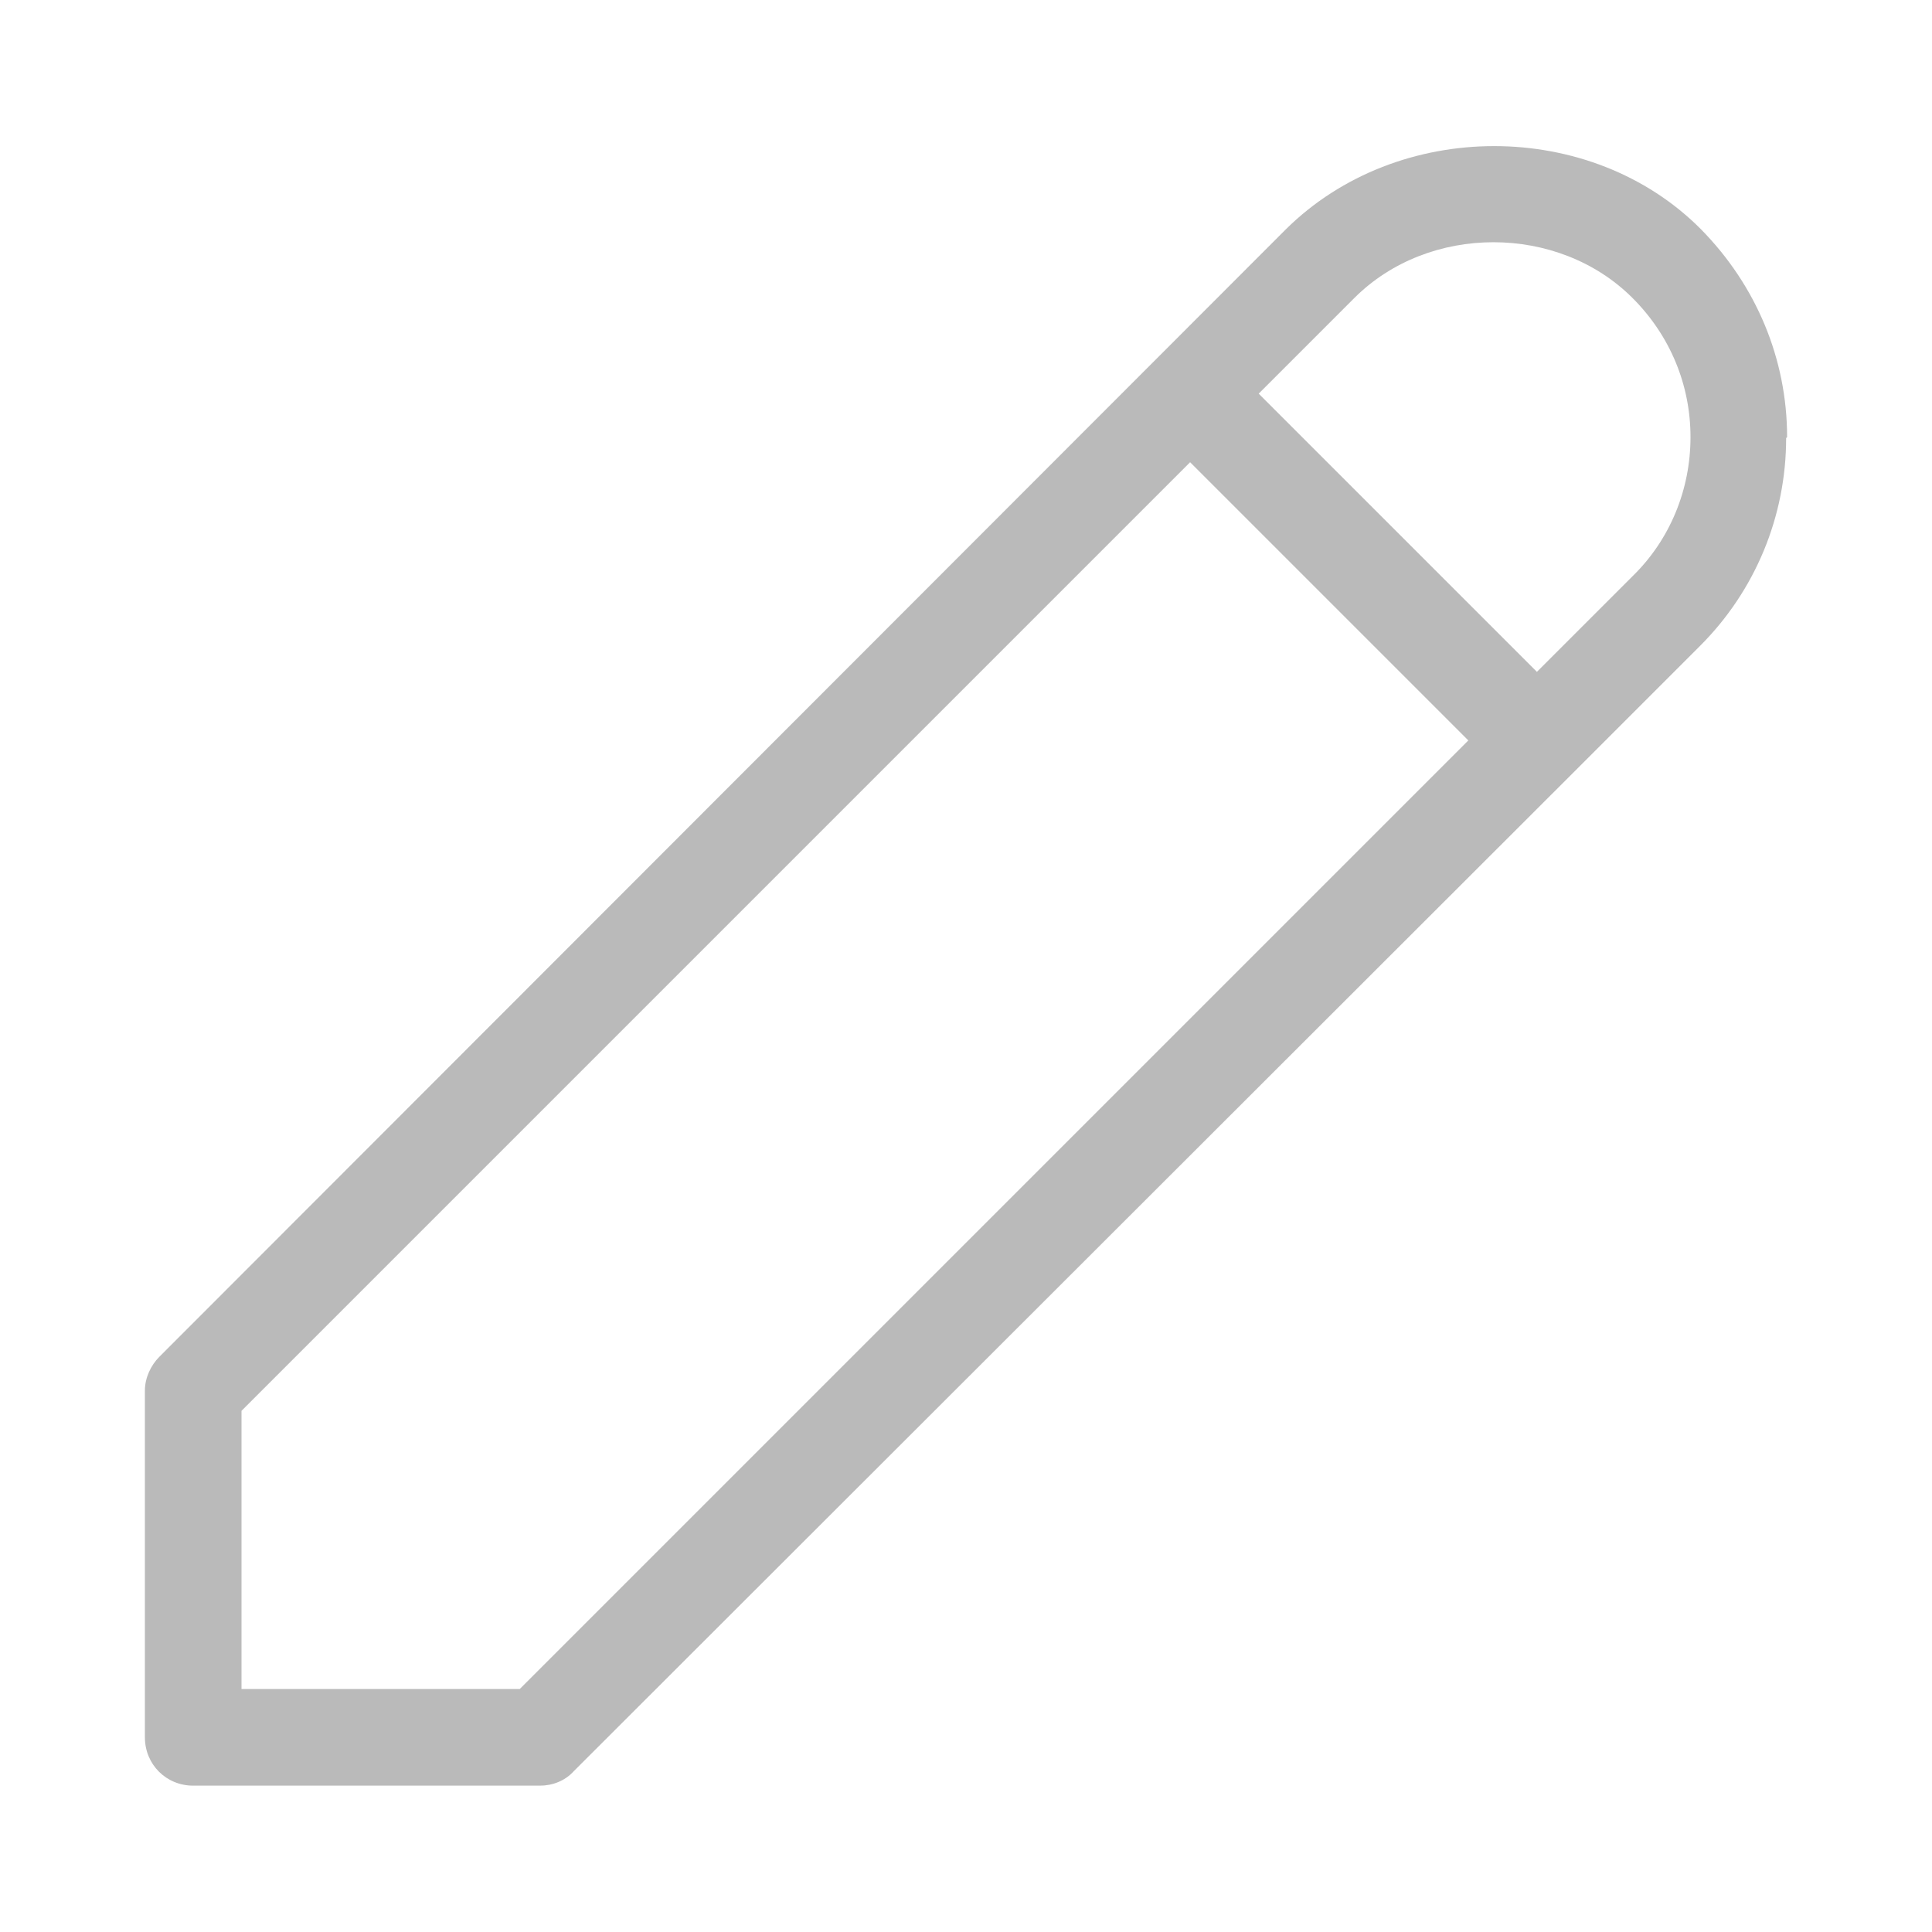
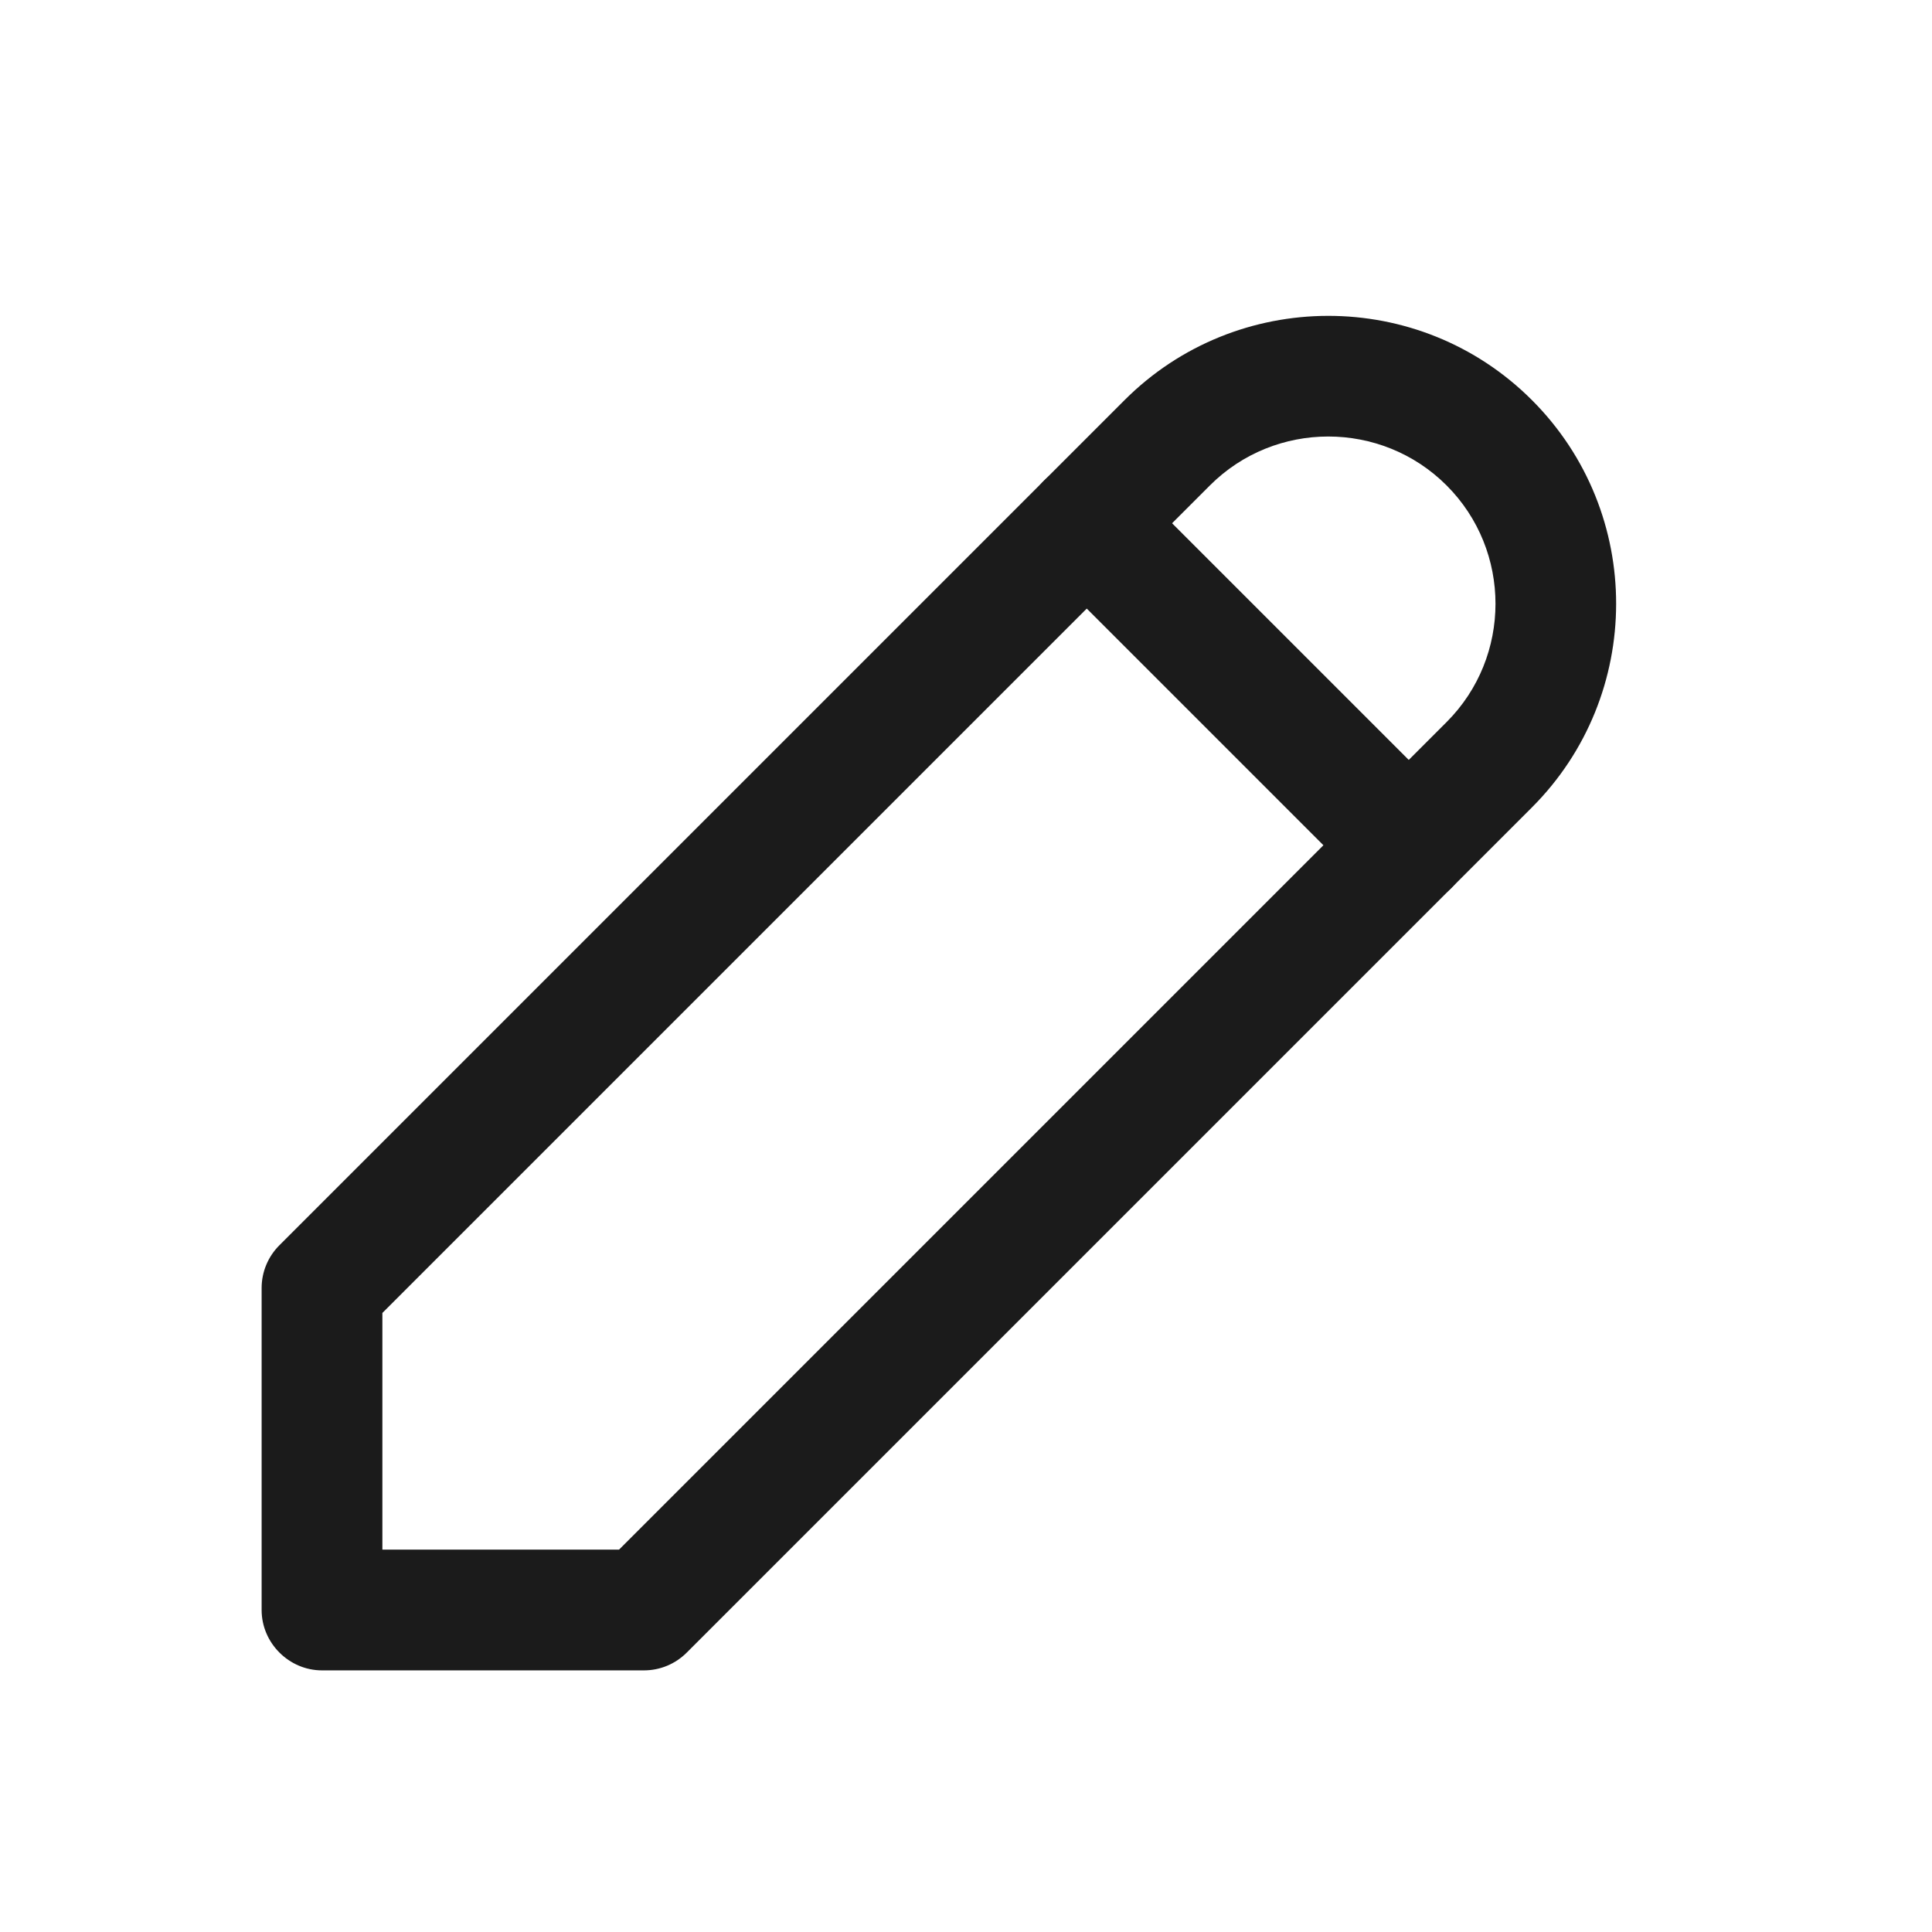
- <svg xmlns="http://www.w3.org/2000/svg" width="20" height="20" viewBox="0 0 20 20" fill="none">
-   <path d="M18.5 4.525C18.5 3.715 18.18 2.955 17.61 2.375C16.47 1.225 14.47 1.225 13.31 2.375L1.65 14.045C1.56 14.135 1.5 14.265 1.5 14.395V17.985C1.5 18.265 1.72 18.485 2 18.485H5.59C5.72 18.485 5.85 18.435 5.94 18.335L16.26 8.025L17.6 6.685C18.17 6.115 18.49 5.345 18.49 4.535L18.5 4.525ZM5.38 17.485H2.5V14.605L12.32 4.785L15.2 7.665L5.38 17.485ZM16.9 5.965L15.91 6.955L13.03 4.075L14.02 3.085C14.79 2.315 16.13 2.315 16.9 3.085C17.29 3.475 17.5 3.985 17.5 4.525C17.5 5.065 17.29 5.585 16.9 5.965V5.965Z" fill="#BABABA" />
+ <svg xmlns="http://www.w3.org/2000/svg" id="Outlines" viewBox="0 0 24 24">
+   <defs>
+     <style>
+       .cls-1 {
+         fill: #1b1b1b;
+         stroke-width: 0px;
+       }
+     </style>
+   </defs>
+   <g id="edit">
+     <path class="cls-1" d="m8,20.75h-4c-.41,0-.75-.34-.75-.75v-4c0-.2.08-.39.22-.53L13.97,4.97c1.39-1.39,3.66-1.4,5.06,0,1.4,1.4,1.39,3.67,0,5.06l-10.5,10.5c-.14.14-.33.22-.53.22Zm-3.25-1.5h2.94l10.28-10.28c.81-.81.81-2.13,0-2.94-.81-.81-2.13-.81-2.94,0l-10.28,10.28v2.94Z" />
+     <path class="cls-1" d="m17.5,11.25c-.19,0-.38-.07-.53-.22l-4-4c-.29-.29-.29-.77,0-1.06s.77-.29,1.06,0l4,4c.29.29.29.77,0,1.06-.15.15-.34.22-.53.22Z" />
+   </g>
</svg>
